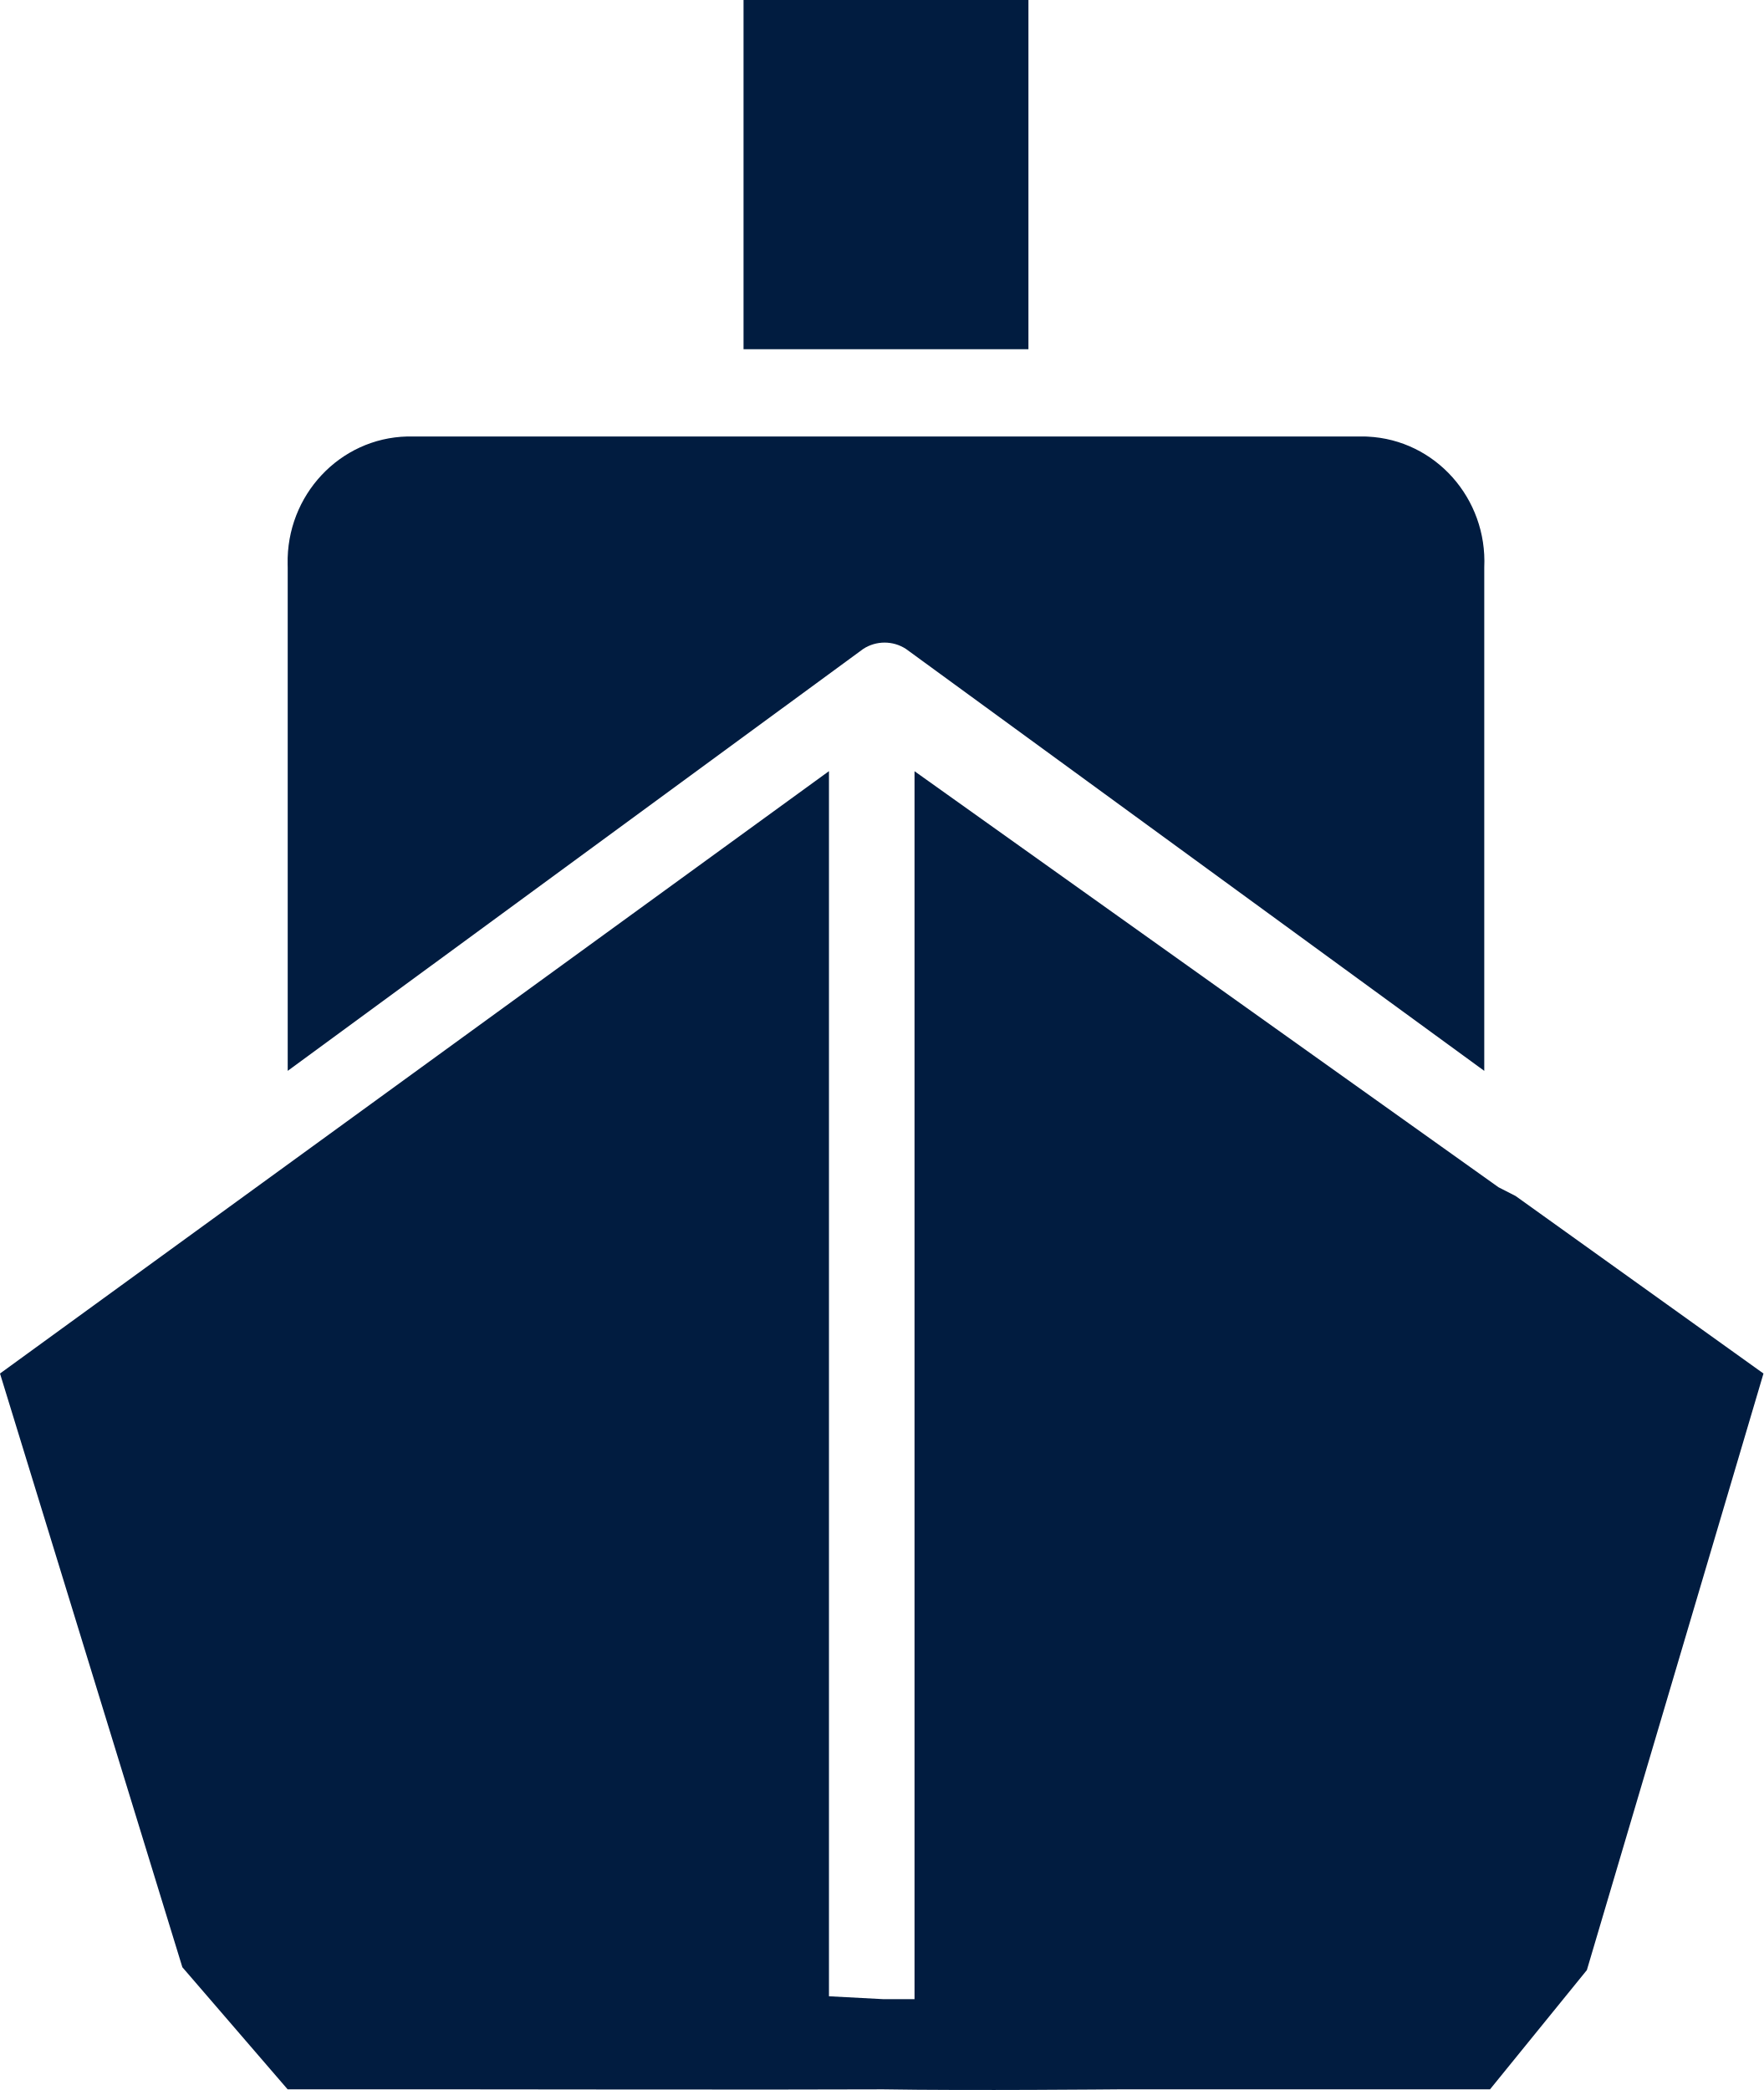
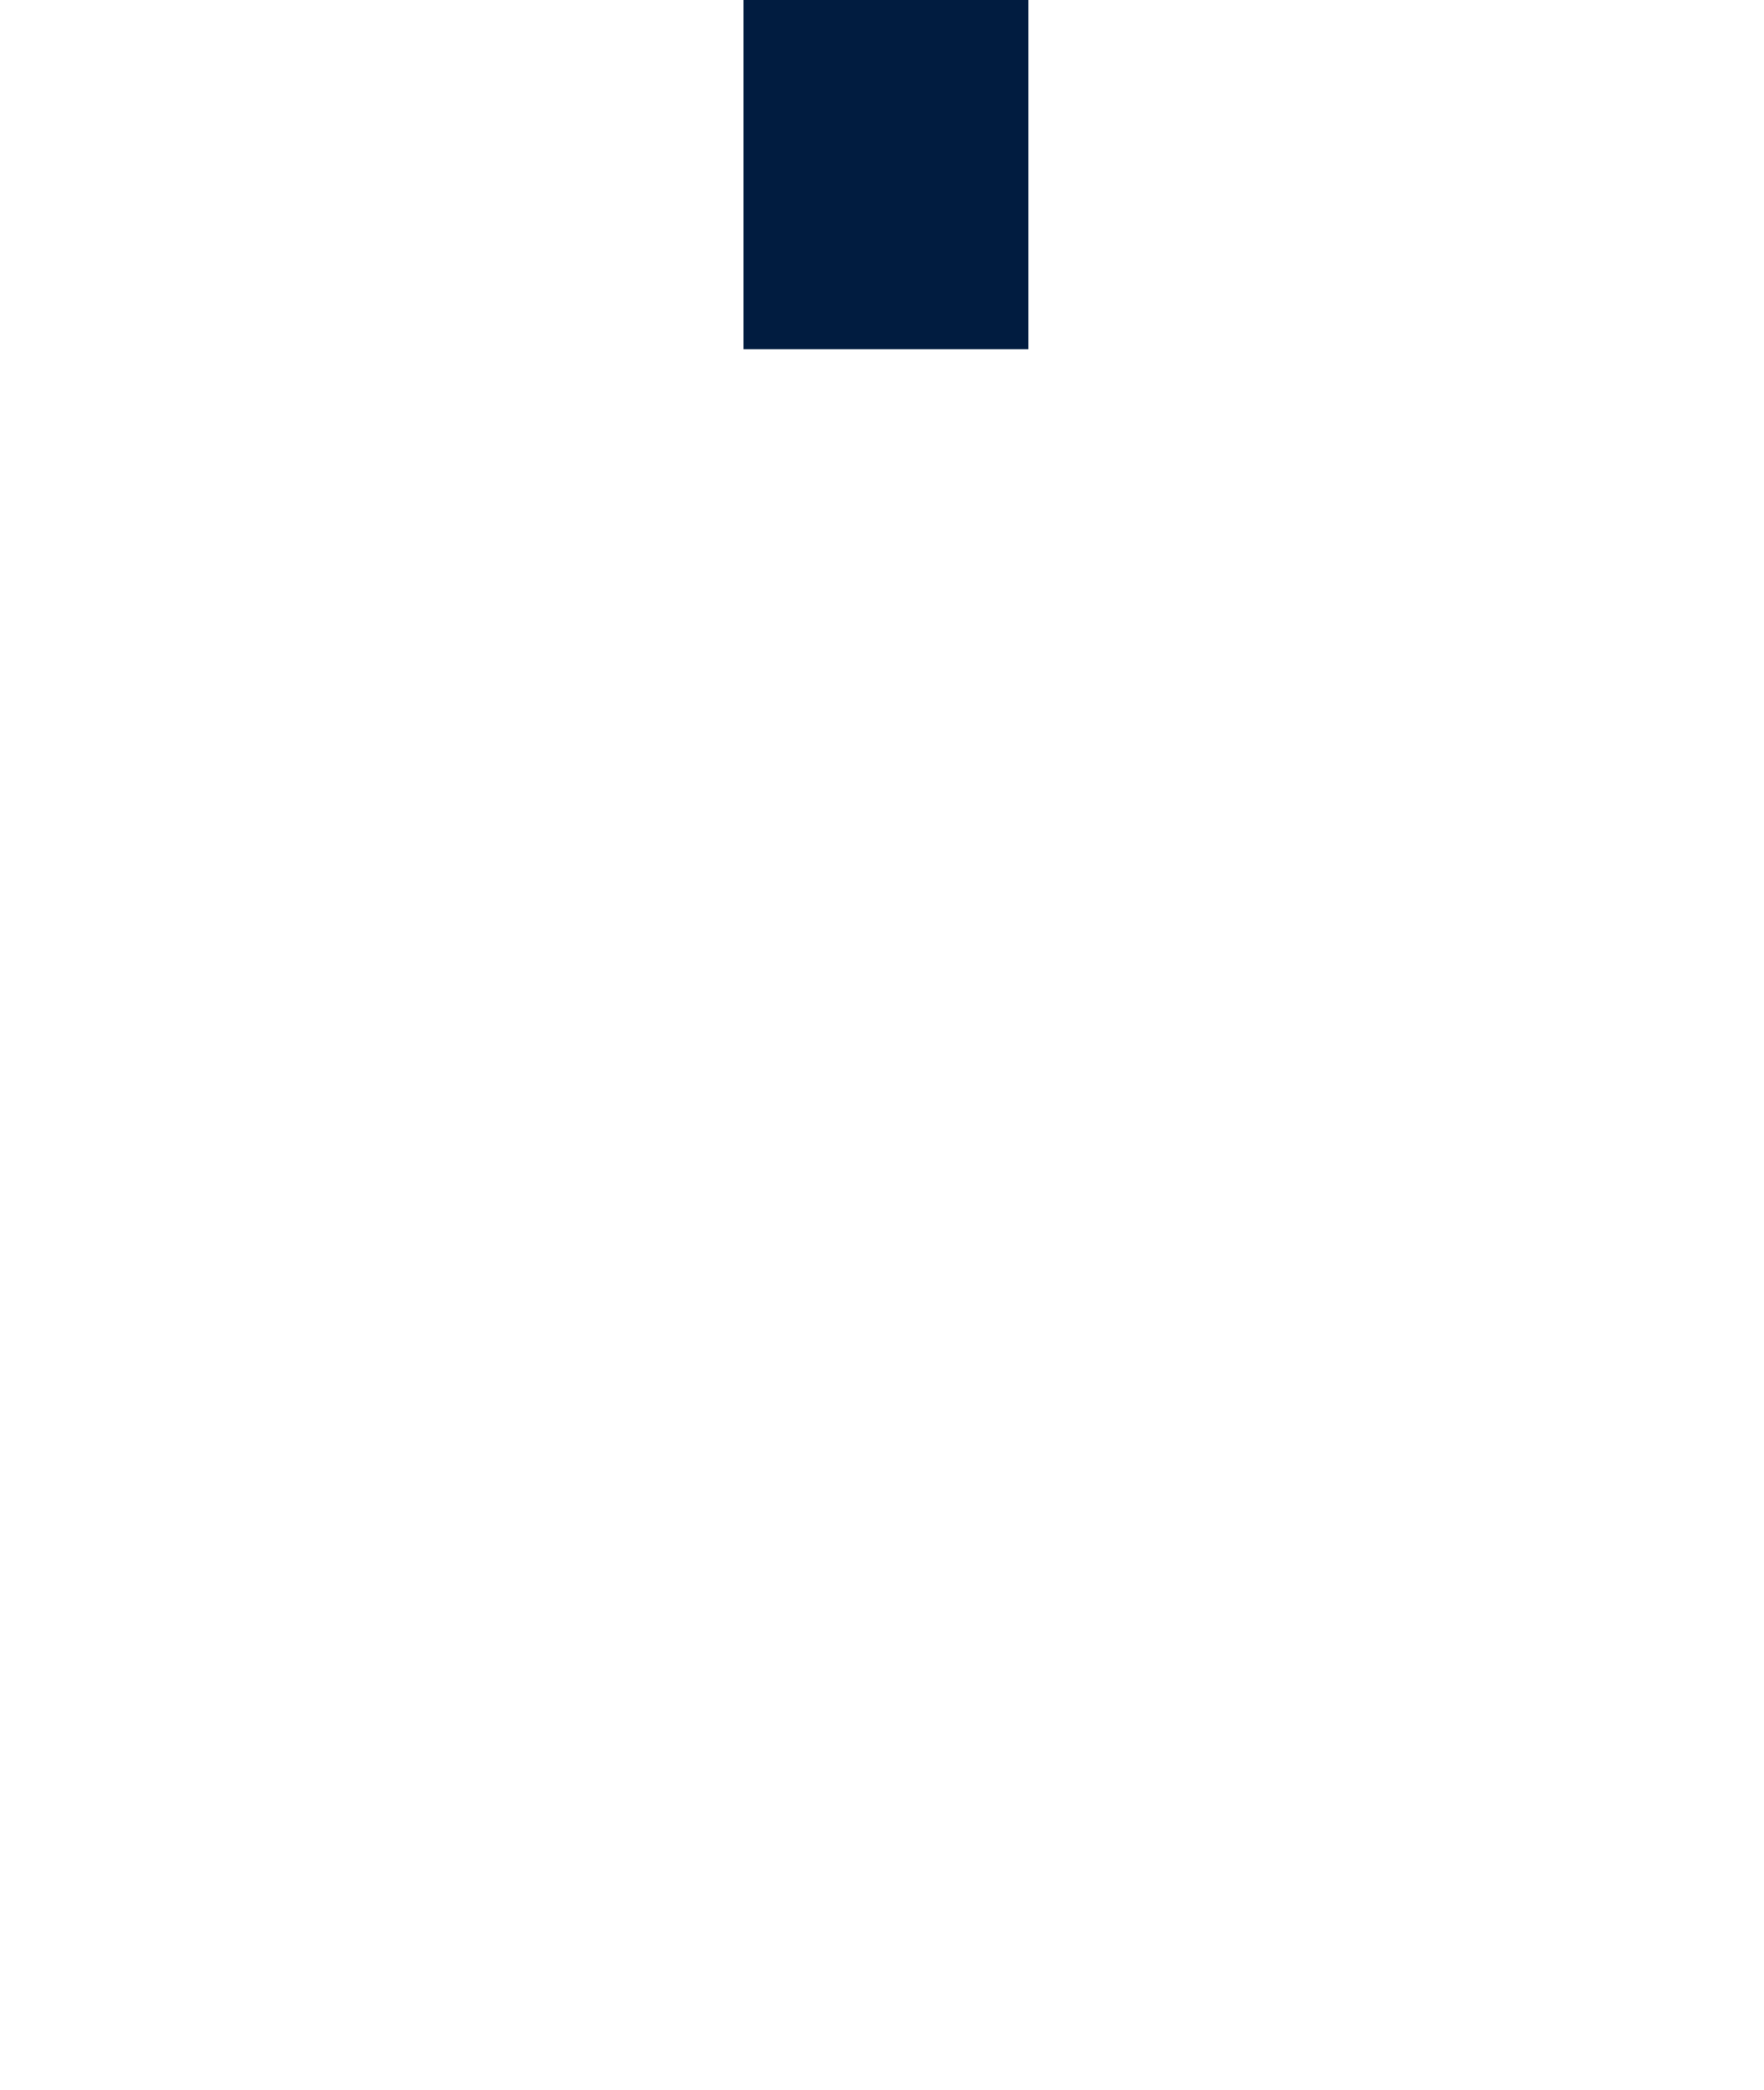
<svg xmlns="http://www.w3.org/2000/svg" width="27" height="32" fill="none">
-   <path d="M4.405 16.396l8.811-6.46a.6.6 0 01.655 0l8.854 6.46V8.688c.049-1.057-.75-1.954-1.785-2.003l-.047-.002H6.237c-1.035.024-1.856.9-1.833 1.958l.001.047v7.708zM15.746 0h-4.362v5.347h4.362V0z" fill="#011C40" />
-   <path d="M24.296 30.164L27 21.03l-3.795-2.718-.262-.134-8.941-6.37v18.801h-.48l-.83-.044V11.807L0 21.03l2.792 9.09 1.612 1.87h2.754s5.089.007 6.364 0c1.298.022 3.603 0 3.603 0h5.688l1.483-1.826z" fill="#011C40" />
+   <path d="M4.405 16.396l8.811-6.46a.6.6 0 01.655 0l8.854 6.46V8.688c.049-1.057-.75-1.954-1.785-2.003l-.047-.002H6.237c-1.035.024-1.856.9-1.833 1.958l.001.047v7.708z" />
+   <path d="M15.746 0h-4.362v5.347h4.362V0z" fill="#011C40" />
+   <path d="M24.296 30.164L27 21.03l-3.795-2.718-.262-.134-8.941-6.37v18.801h-.48l-.83-.044V11.807L0 21.03l2.792 9.09 1.612 1.87h2.754s5.089.007 6.364 0c1.298.022 3.603 0 3.603 0h5.688l1.483-1.826z" />
</svg>
